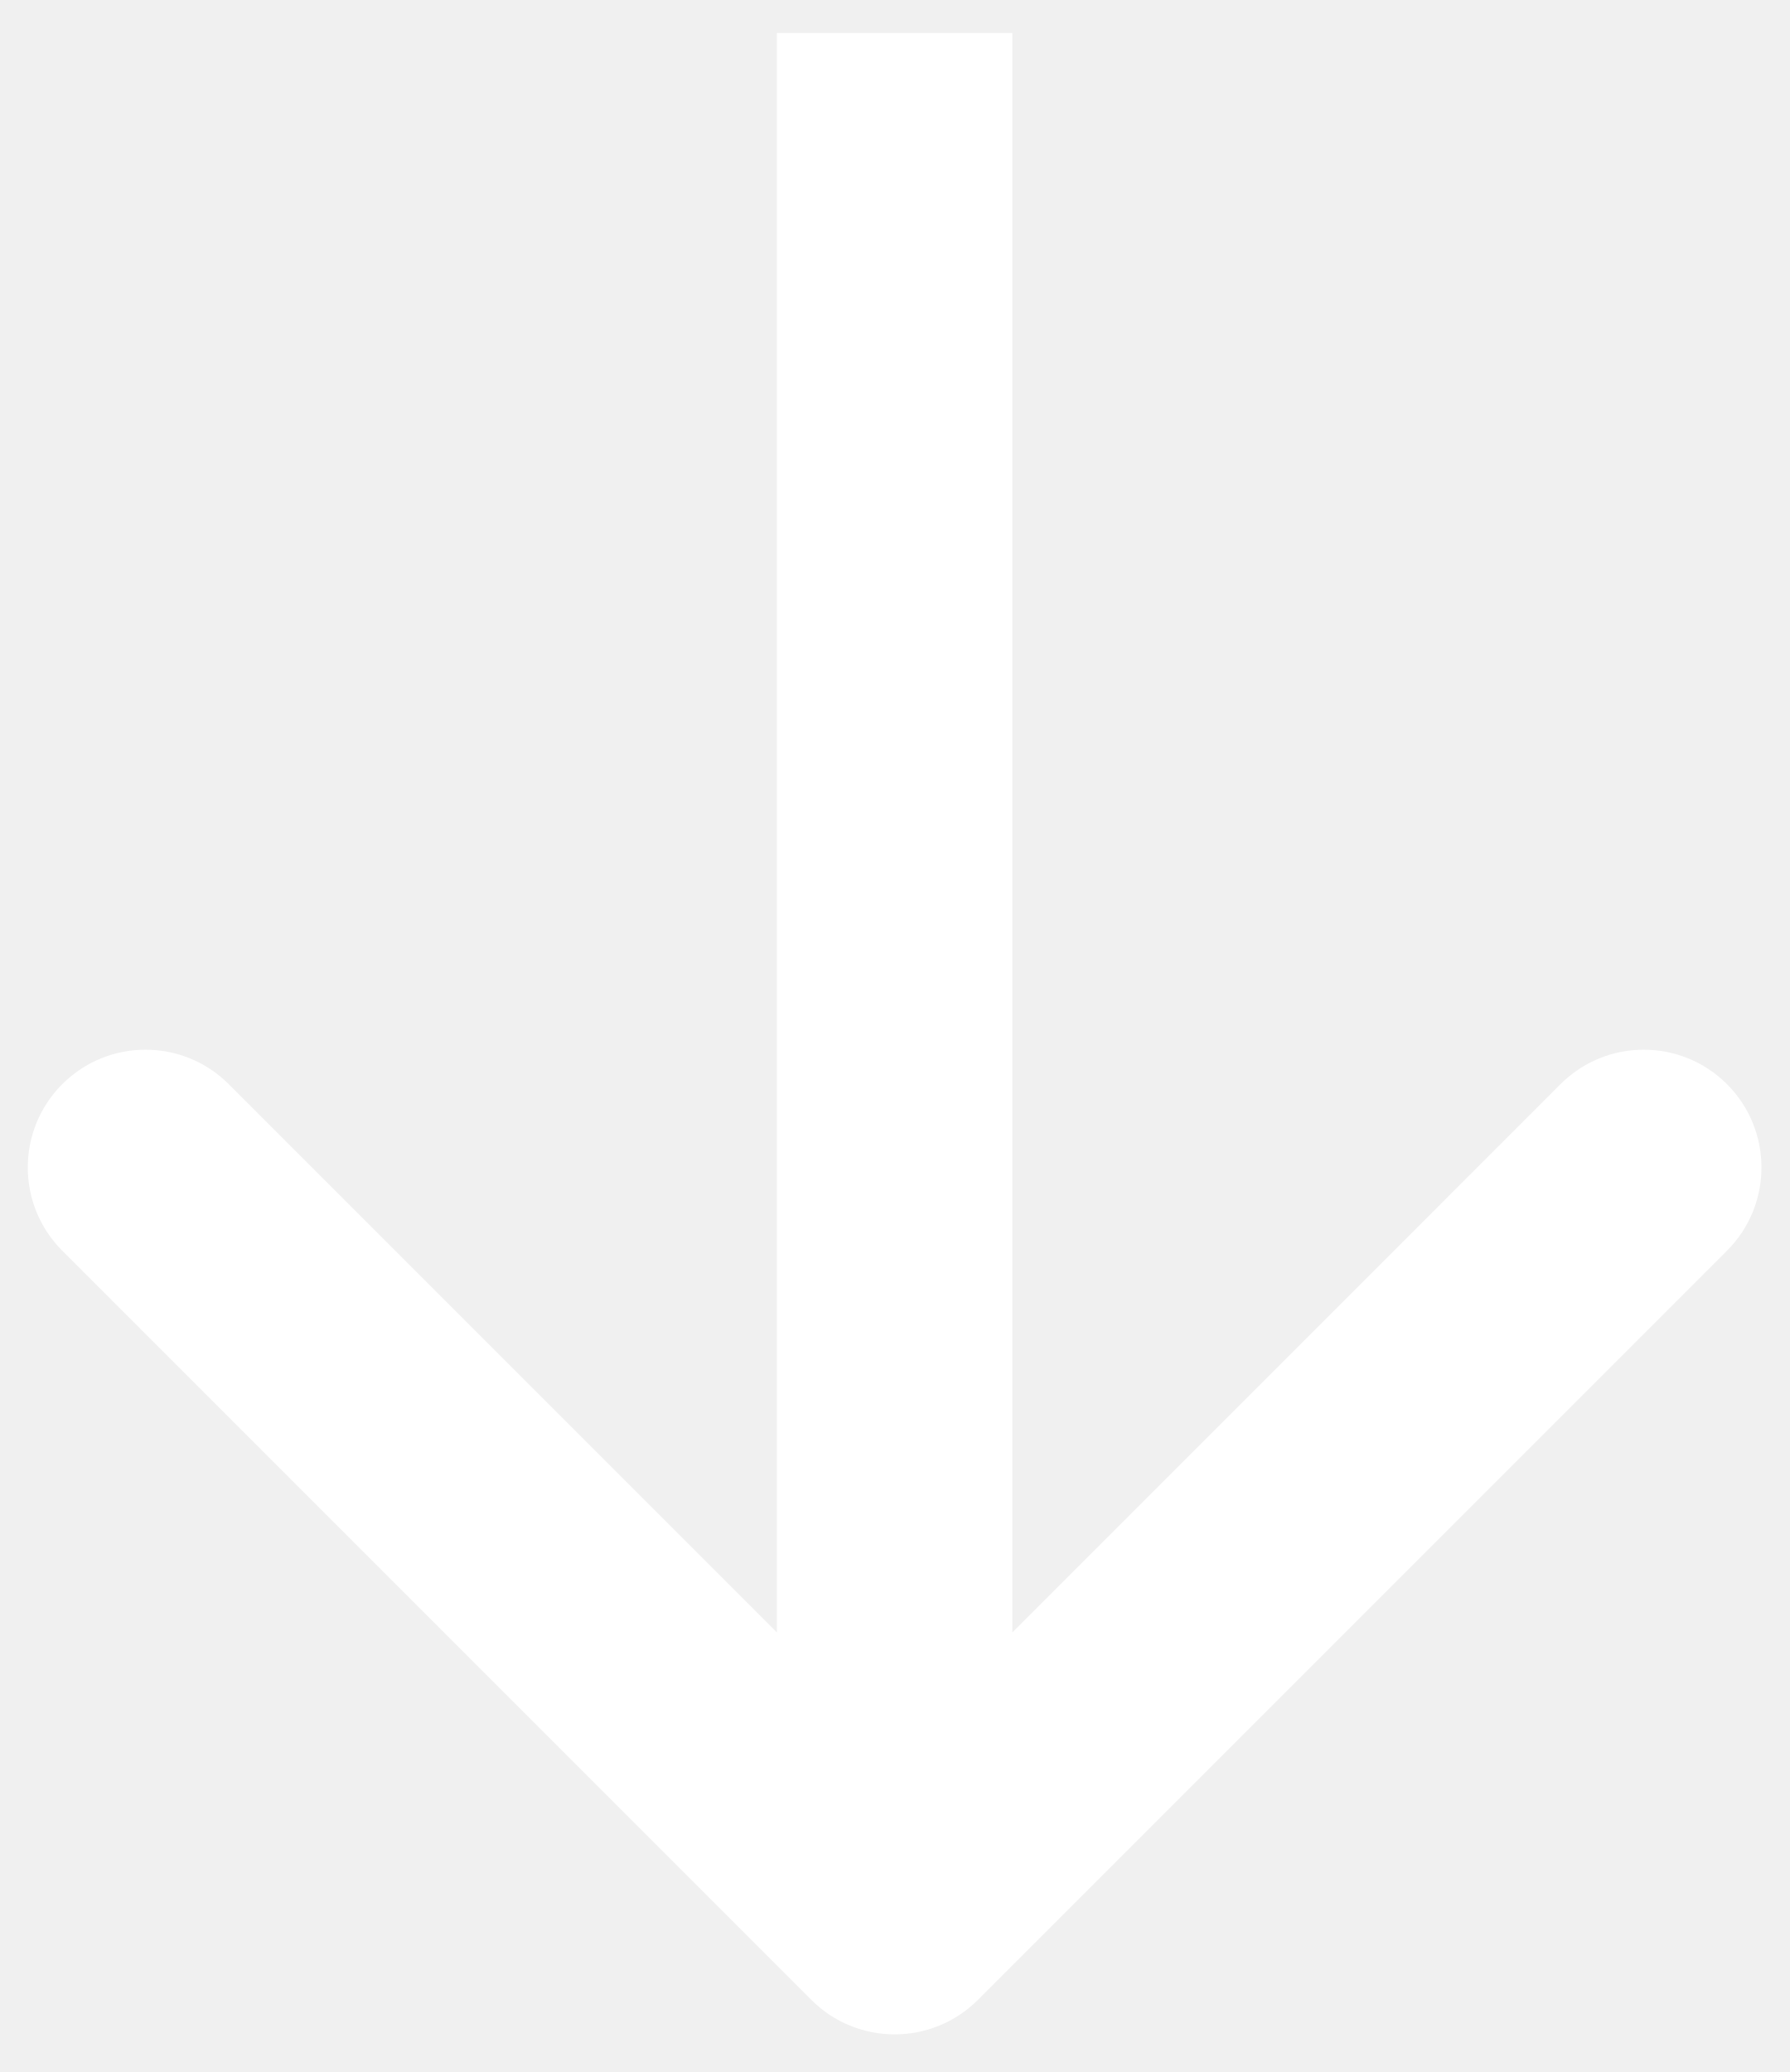
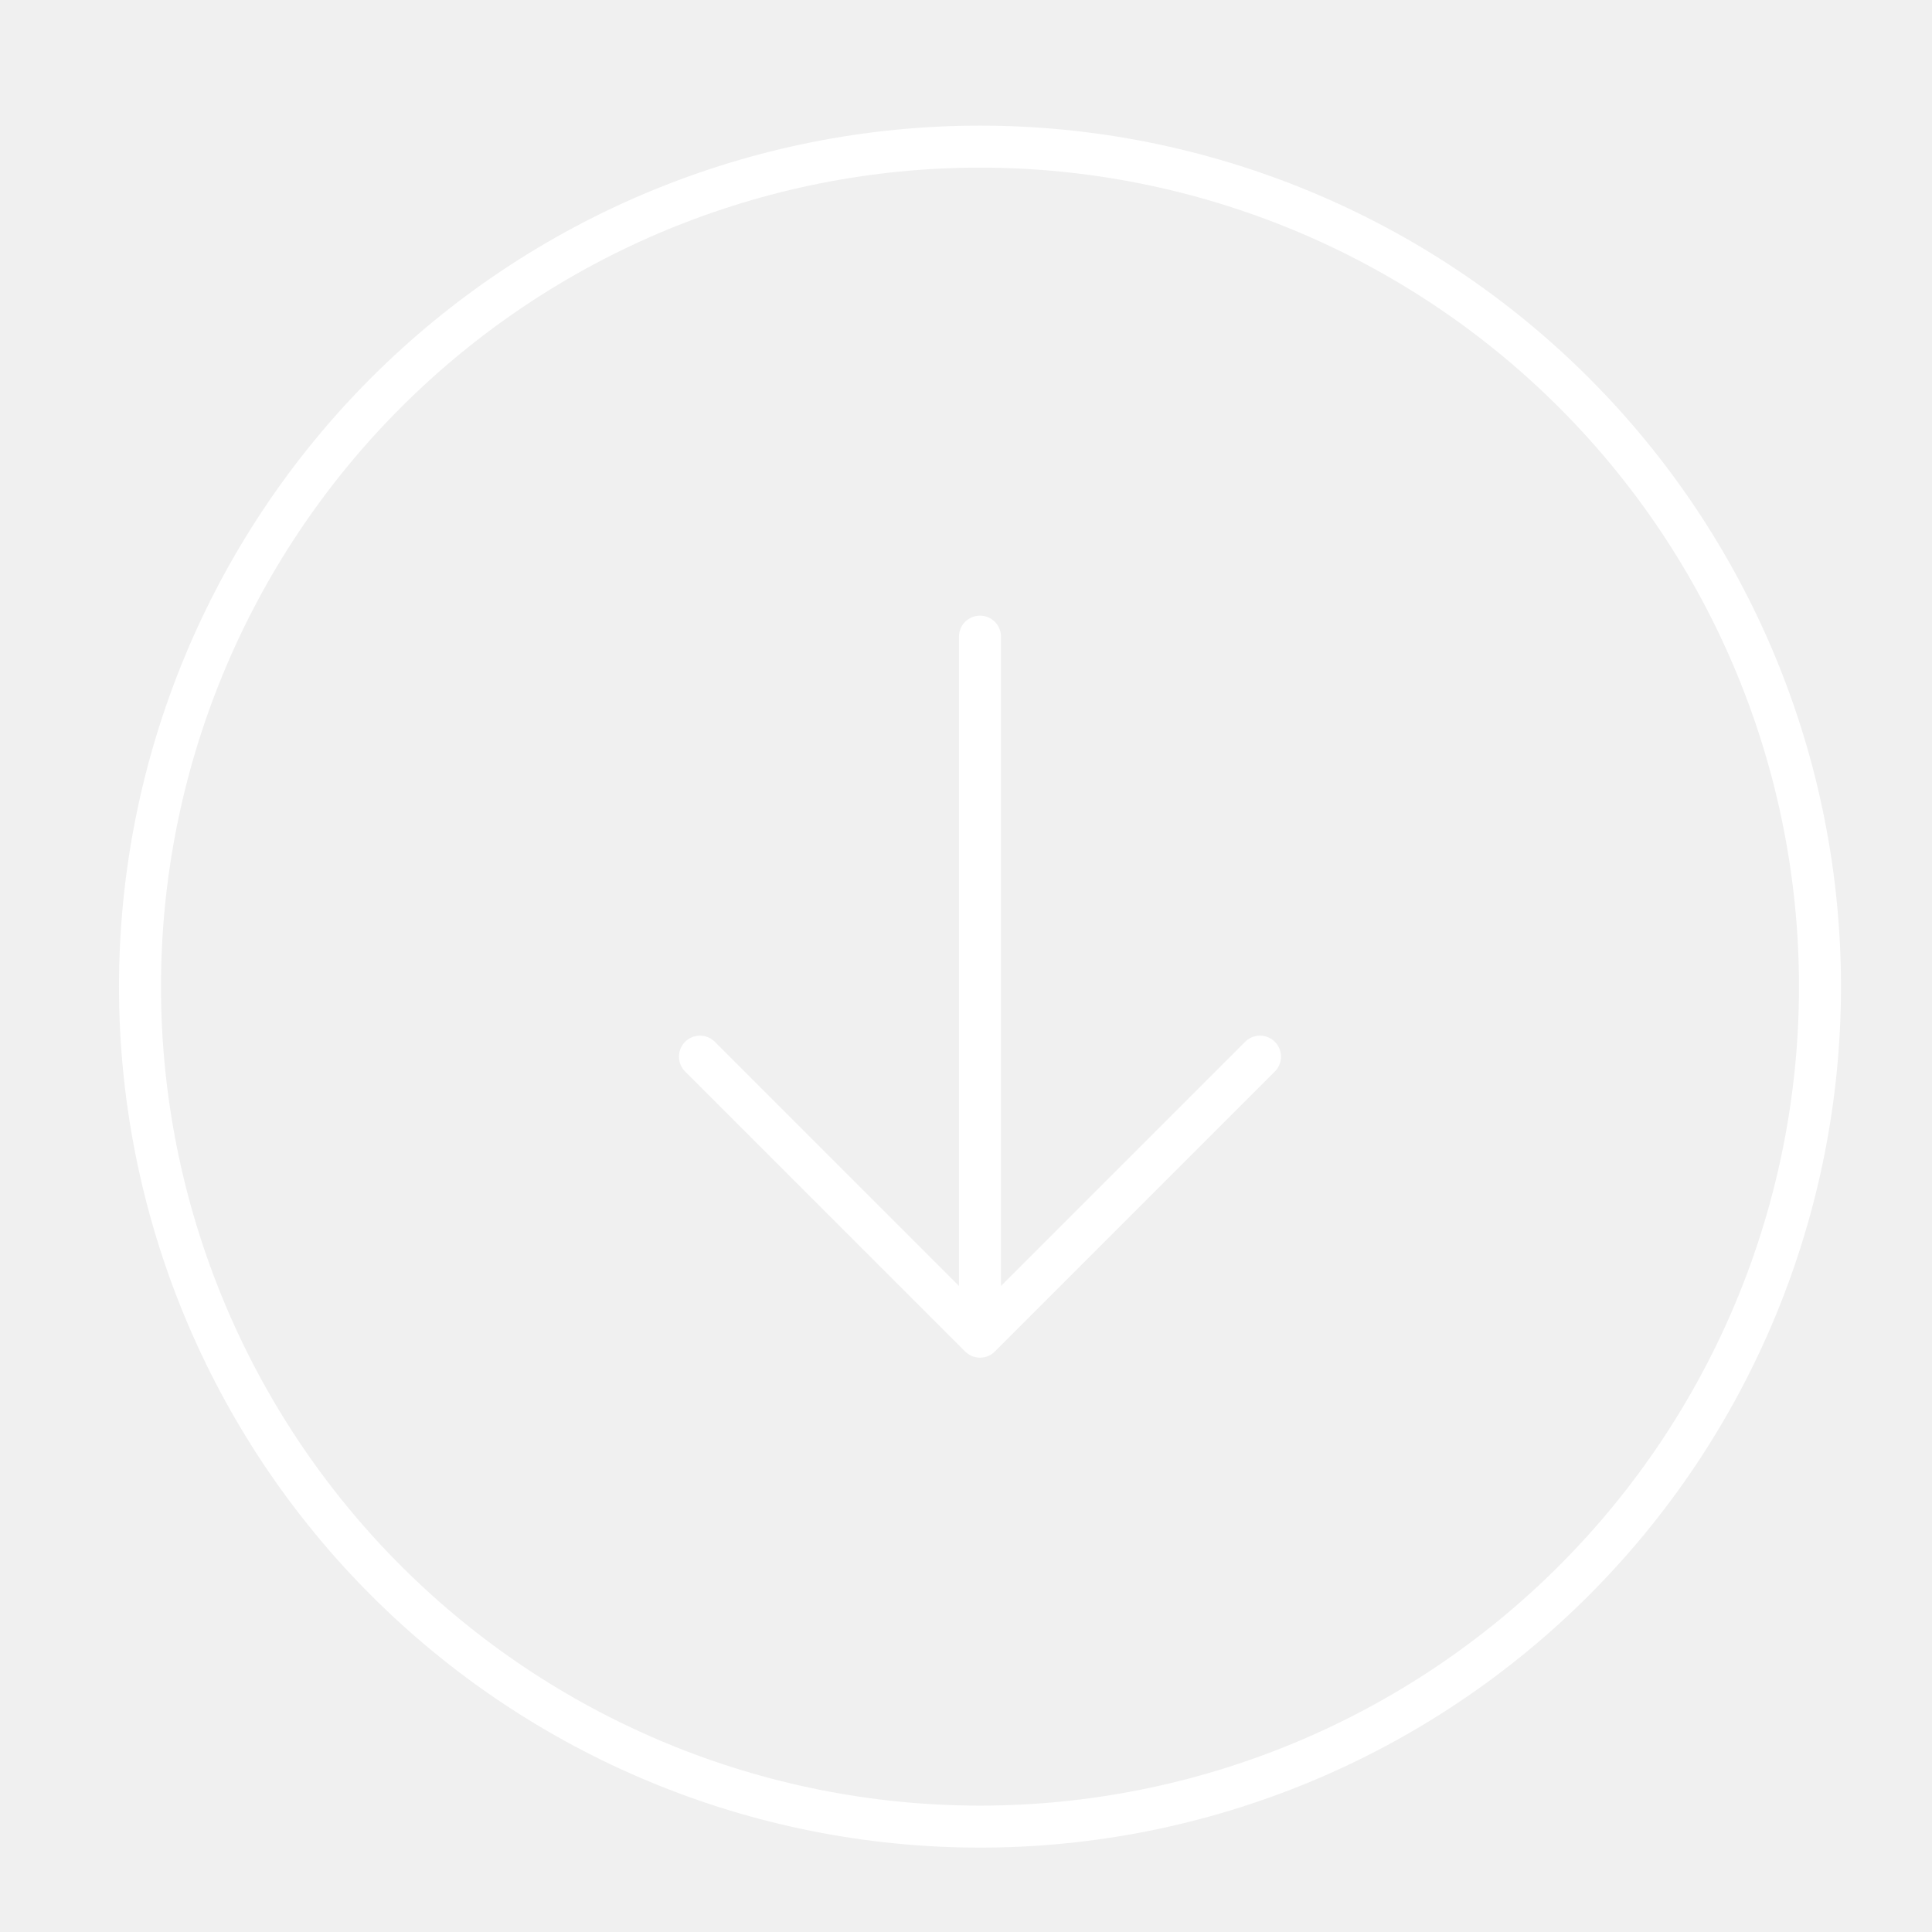
- <svg xmlns="http://www.w3.org/2000/svg" width="38" height="44" viewBox="0 0 38 44" fill="none">
-   <path d="M20.768 42.469C19.791 43.445 18.209 43.445 17.232 42.469L1.322 26.559C0.346 25.583 0.346 24 1.322 23.023C2.299 22.047 3.882 22.047 4.858 23.023L19 37.166L33.142 23.023C34.118 22.047 35.701 22.047 36.678 23.023C37.654 24 37.654 25.583 36.678 26.559L20.768 42.469ZM21.5 0.701L21.5 40.701L16.5 40.701L16.5 0.701L21.5 0.701Z" fill="white" />
+ <svg xmlns="http://www.w3.org/2000/svg" width="46" height="46" viewBox="0 0 46 46" fill="none">
+   <path d="M16.666 25.158L23.333 31.825M23.333 31.825L30 25.158M23.333 31.825L23.333 15.158M23.333 3.491C25.959 3.491 28.56 4.009 30.987 5.014C33.413 6.019 35.618 7.492 37.475 9.349C39.332 11.206 40.806 13.411 41.811 15.838C42.816 18.264 43.333 20.865 43.333 23.491C43.333 26.118 42.816 28.718 41.811 31.145C40.806 33.571 39.332 35.776 37.475 37.633C35.618 39.49 33.413 40.964 30.987 41.969C28.56 42.974 25.959 43.491 23.333 43.491C18.029 43.491 12.942 41.384 9.191 37.633C5.44 33.883 3.333 28.796 3.333 23.491C3.333 18.187 5.44 13.1 9.191 9.349C12.942 5.598 18.029 3.491 23.333 3.491Z" stroke="white" stroke-linecap="round" stroke-linejoin="round" />
</svg>
